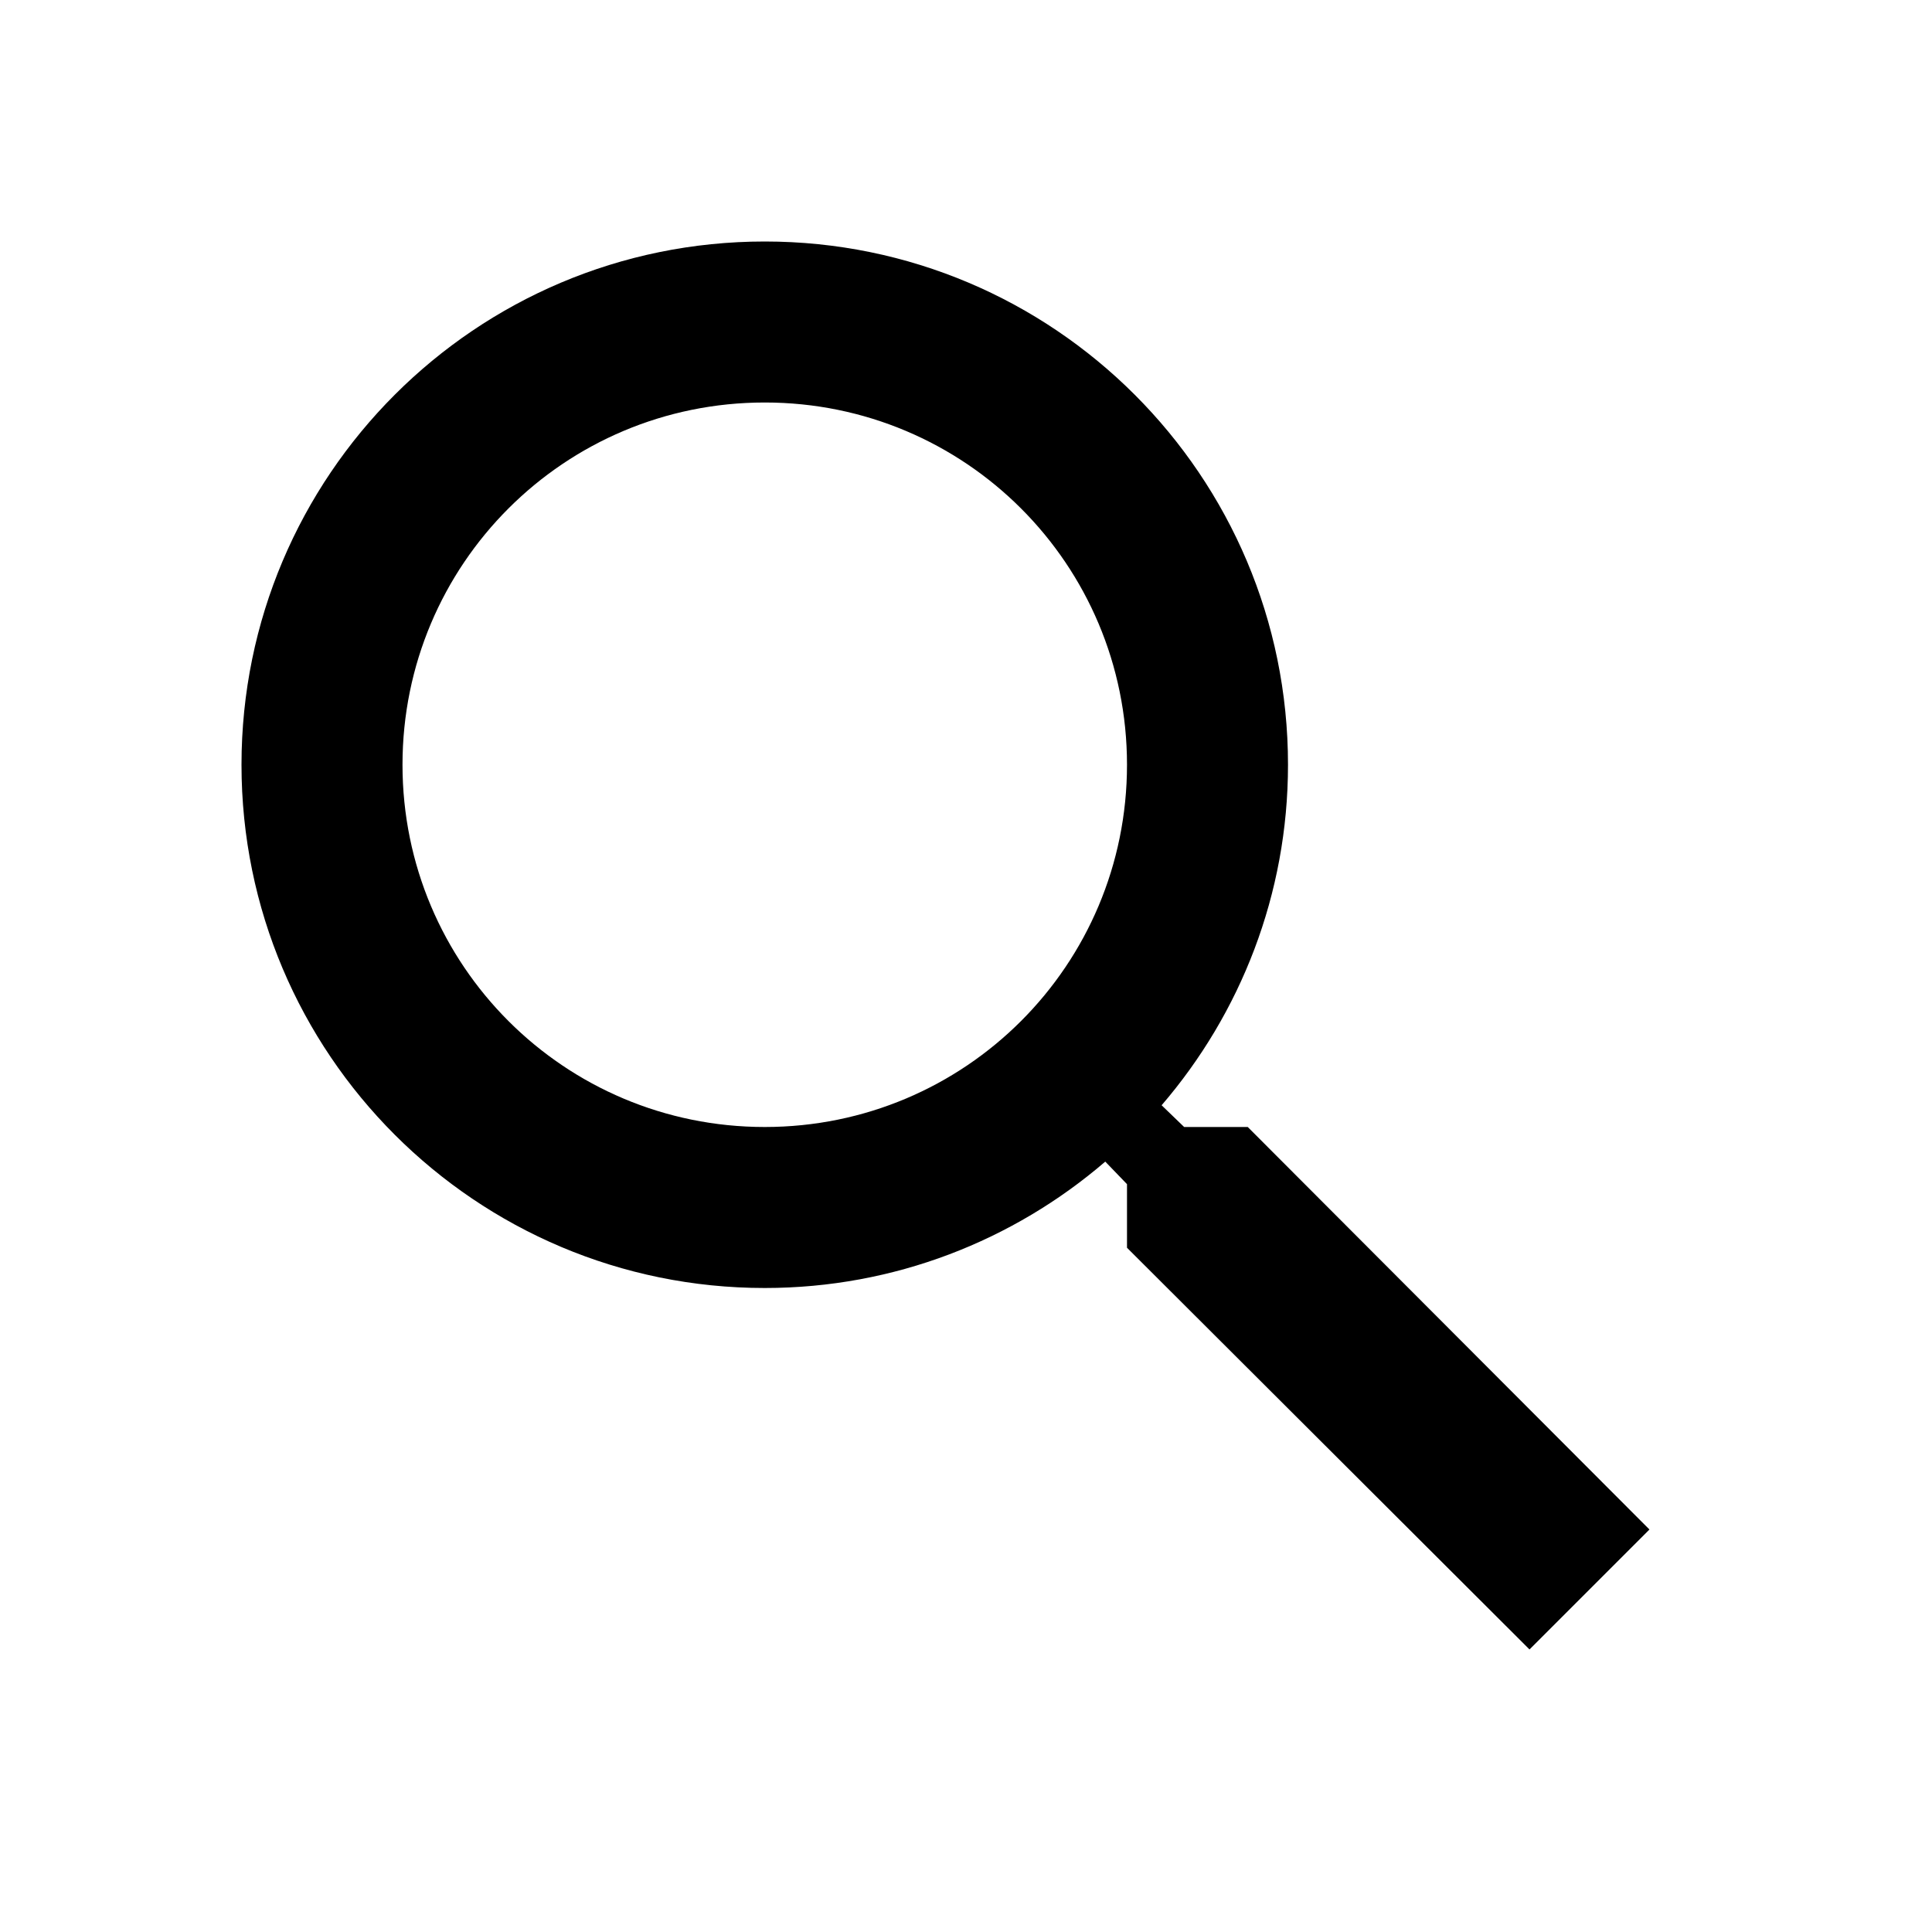
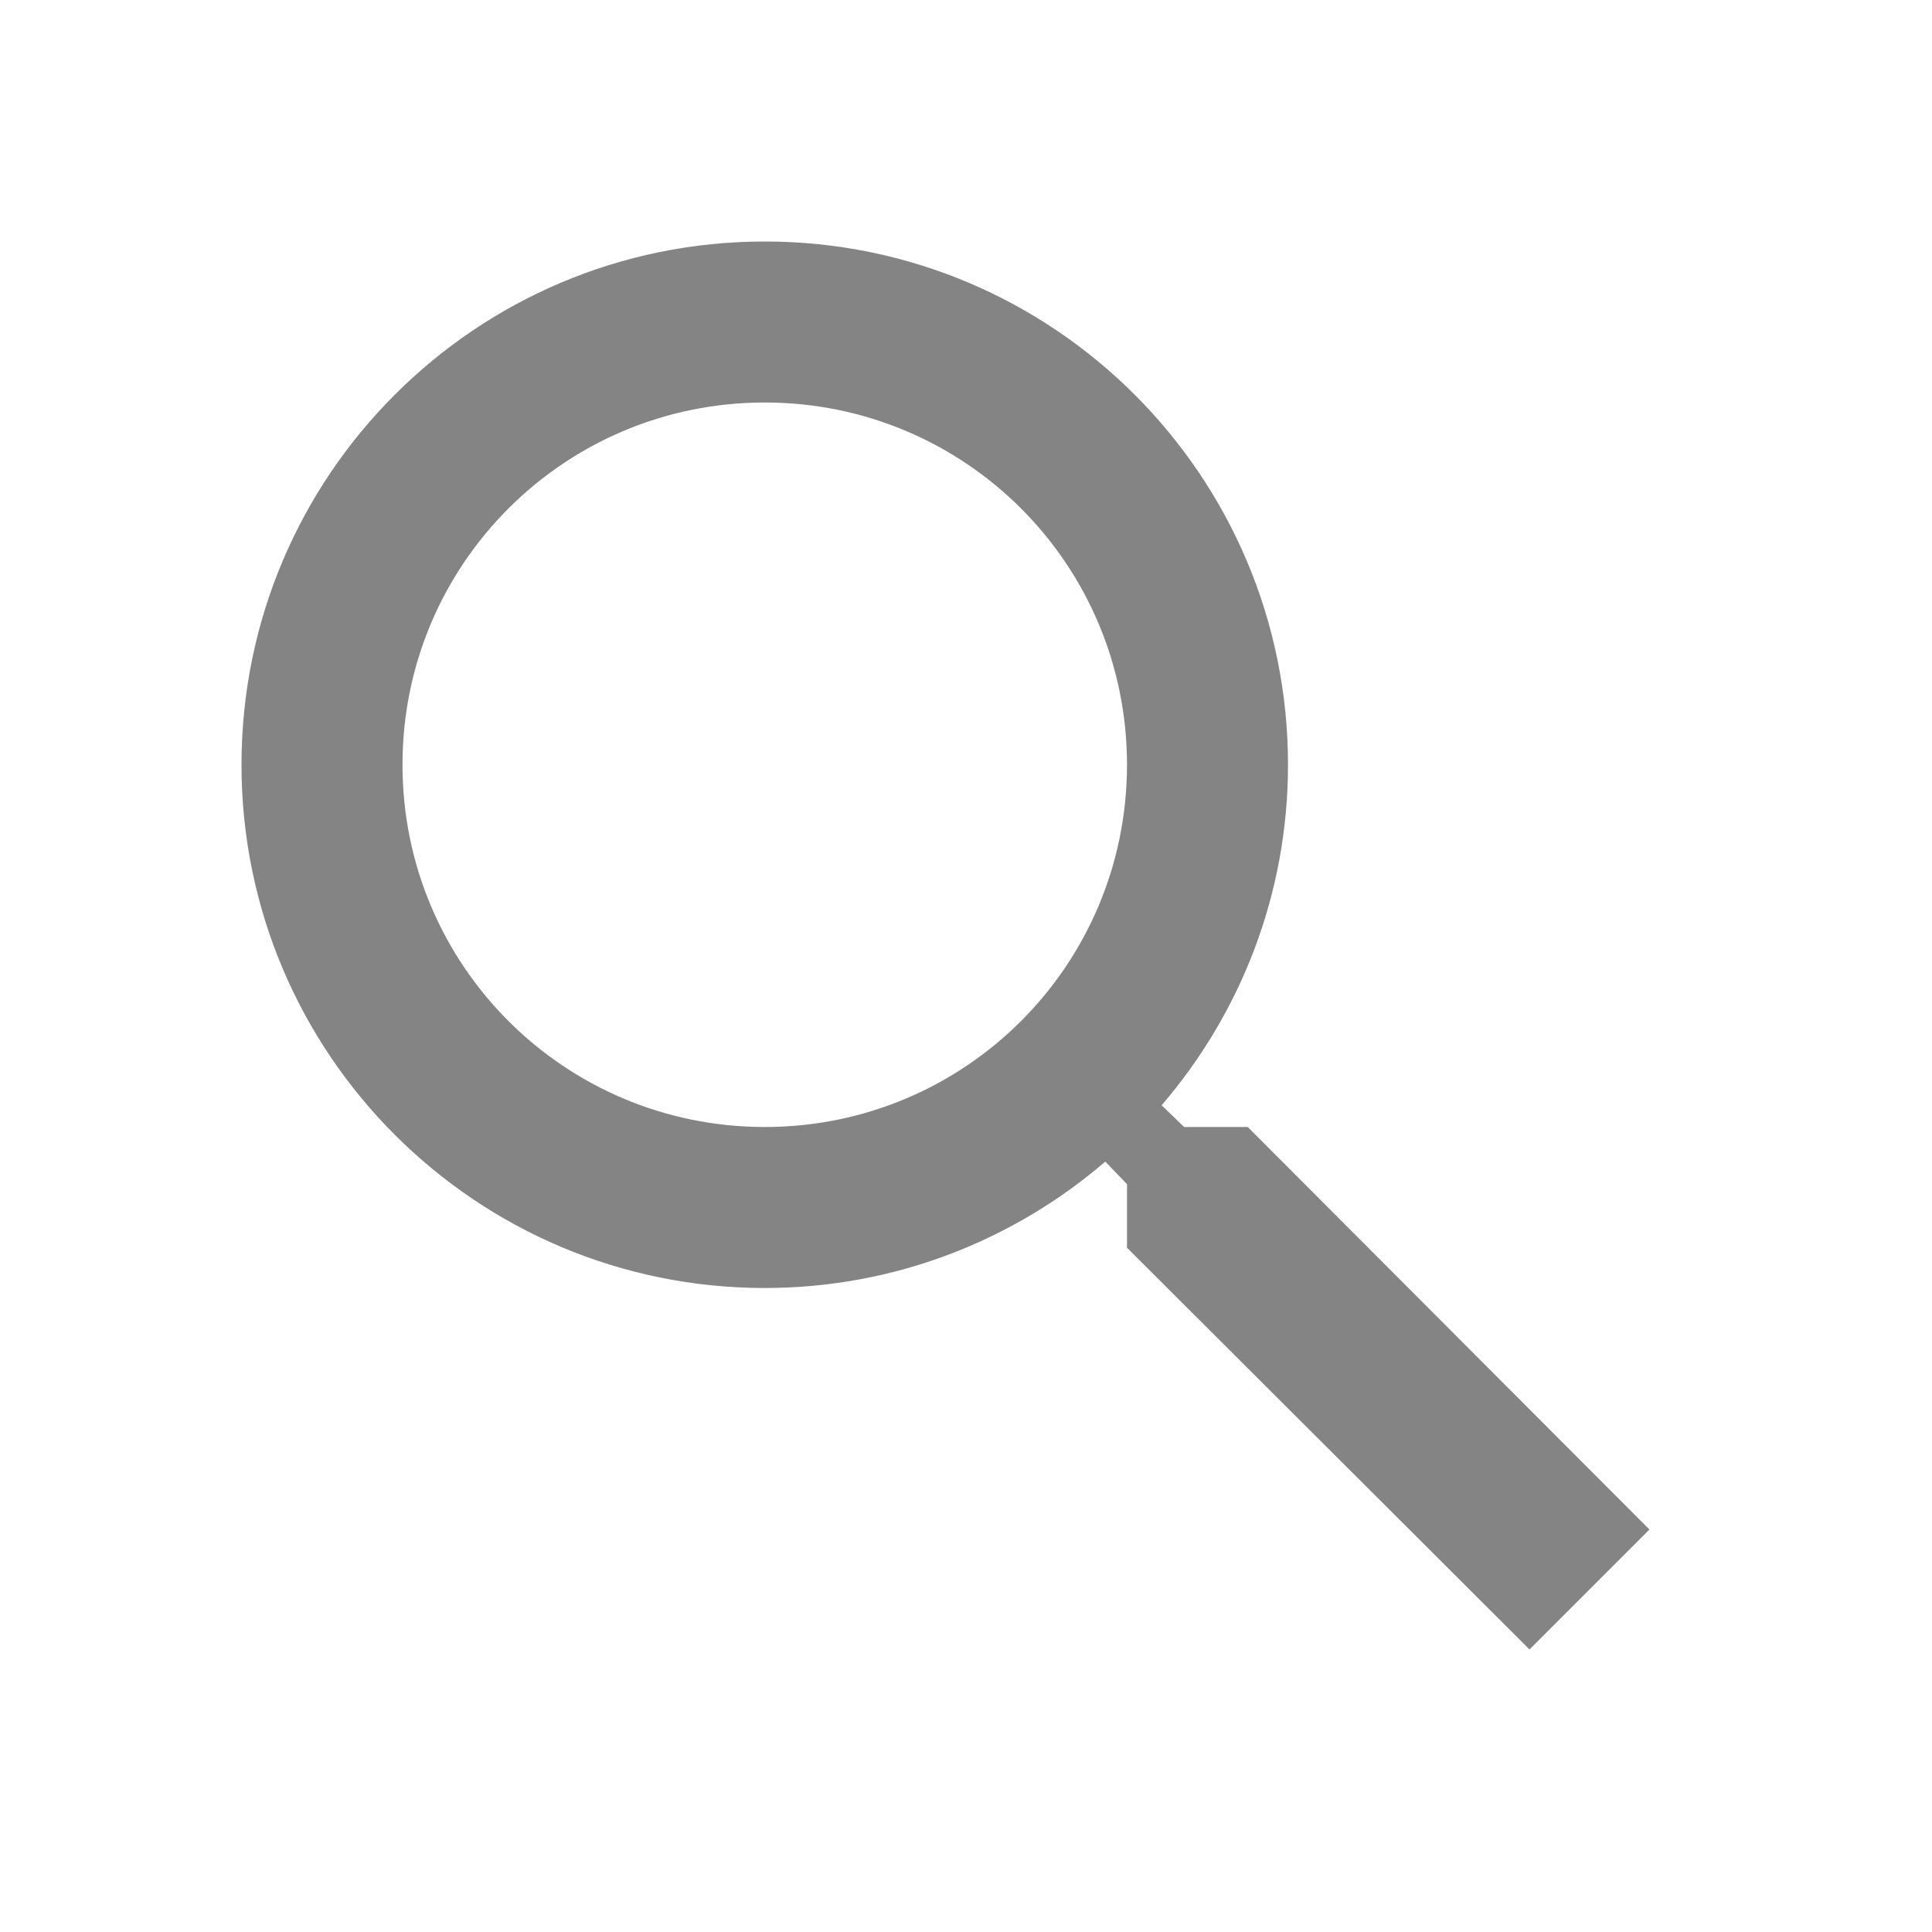
<svg xmlns="http://www.w3.org/2000/svg" width="24" height="24" viewBox="0 0 24 24" id="svg3072" version="1.1">
  <defs id="defs3078" />
-   <path d="m 15.5,14 -0.79,0 -0.28,-0.27 C 15.41,12.59 16,11.11 16,9.5 16,5.91 13.09,3 9.5,3 5.91,3 3,5.91 3,9.5 3,13.09 5.91,16 9.5,16 c 1.61,0 3.09,-0.59 4.23,-1.57 L 14,14.71 14,15.5 19,20.49 20.49,19 15.5,14 z m -6,0 C 7.01,14 5,11.99 5,9.5 5,7.01 7.01,5 9.5,5 11.99,5 14,7.01 14,9.5 14,11.99 11.99,14 9.5,14 z" id="path3074" />
+   <path d="m 15.5,14 -0.79,0 -0.28,-0.27 C 15.41,12.59 16,11.11 16,9.5 16,5.91 13.09,3 9.5,3 5.91,3 3,5.91 3,9.5 3,13.09 5.91,16 9.5,16 c 1.61,0 3.09,-0.59 4.23,-1.57 L 14,14.71 14,15.5 19,20.49 20.49,19 15.5,14 z m -6,0 C 7.01,14 5,11.99 5,9.5 5,7.01 7.01,5 9.5,5 11.99,5 14,7.01 14,9.5 14,11.99 11.99,14 9.5,14 z" id="path3074" style="fill:#333333;fill-opacity:0.6" />
</svg>
